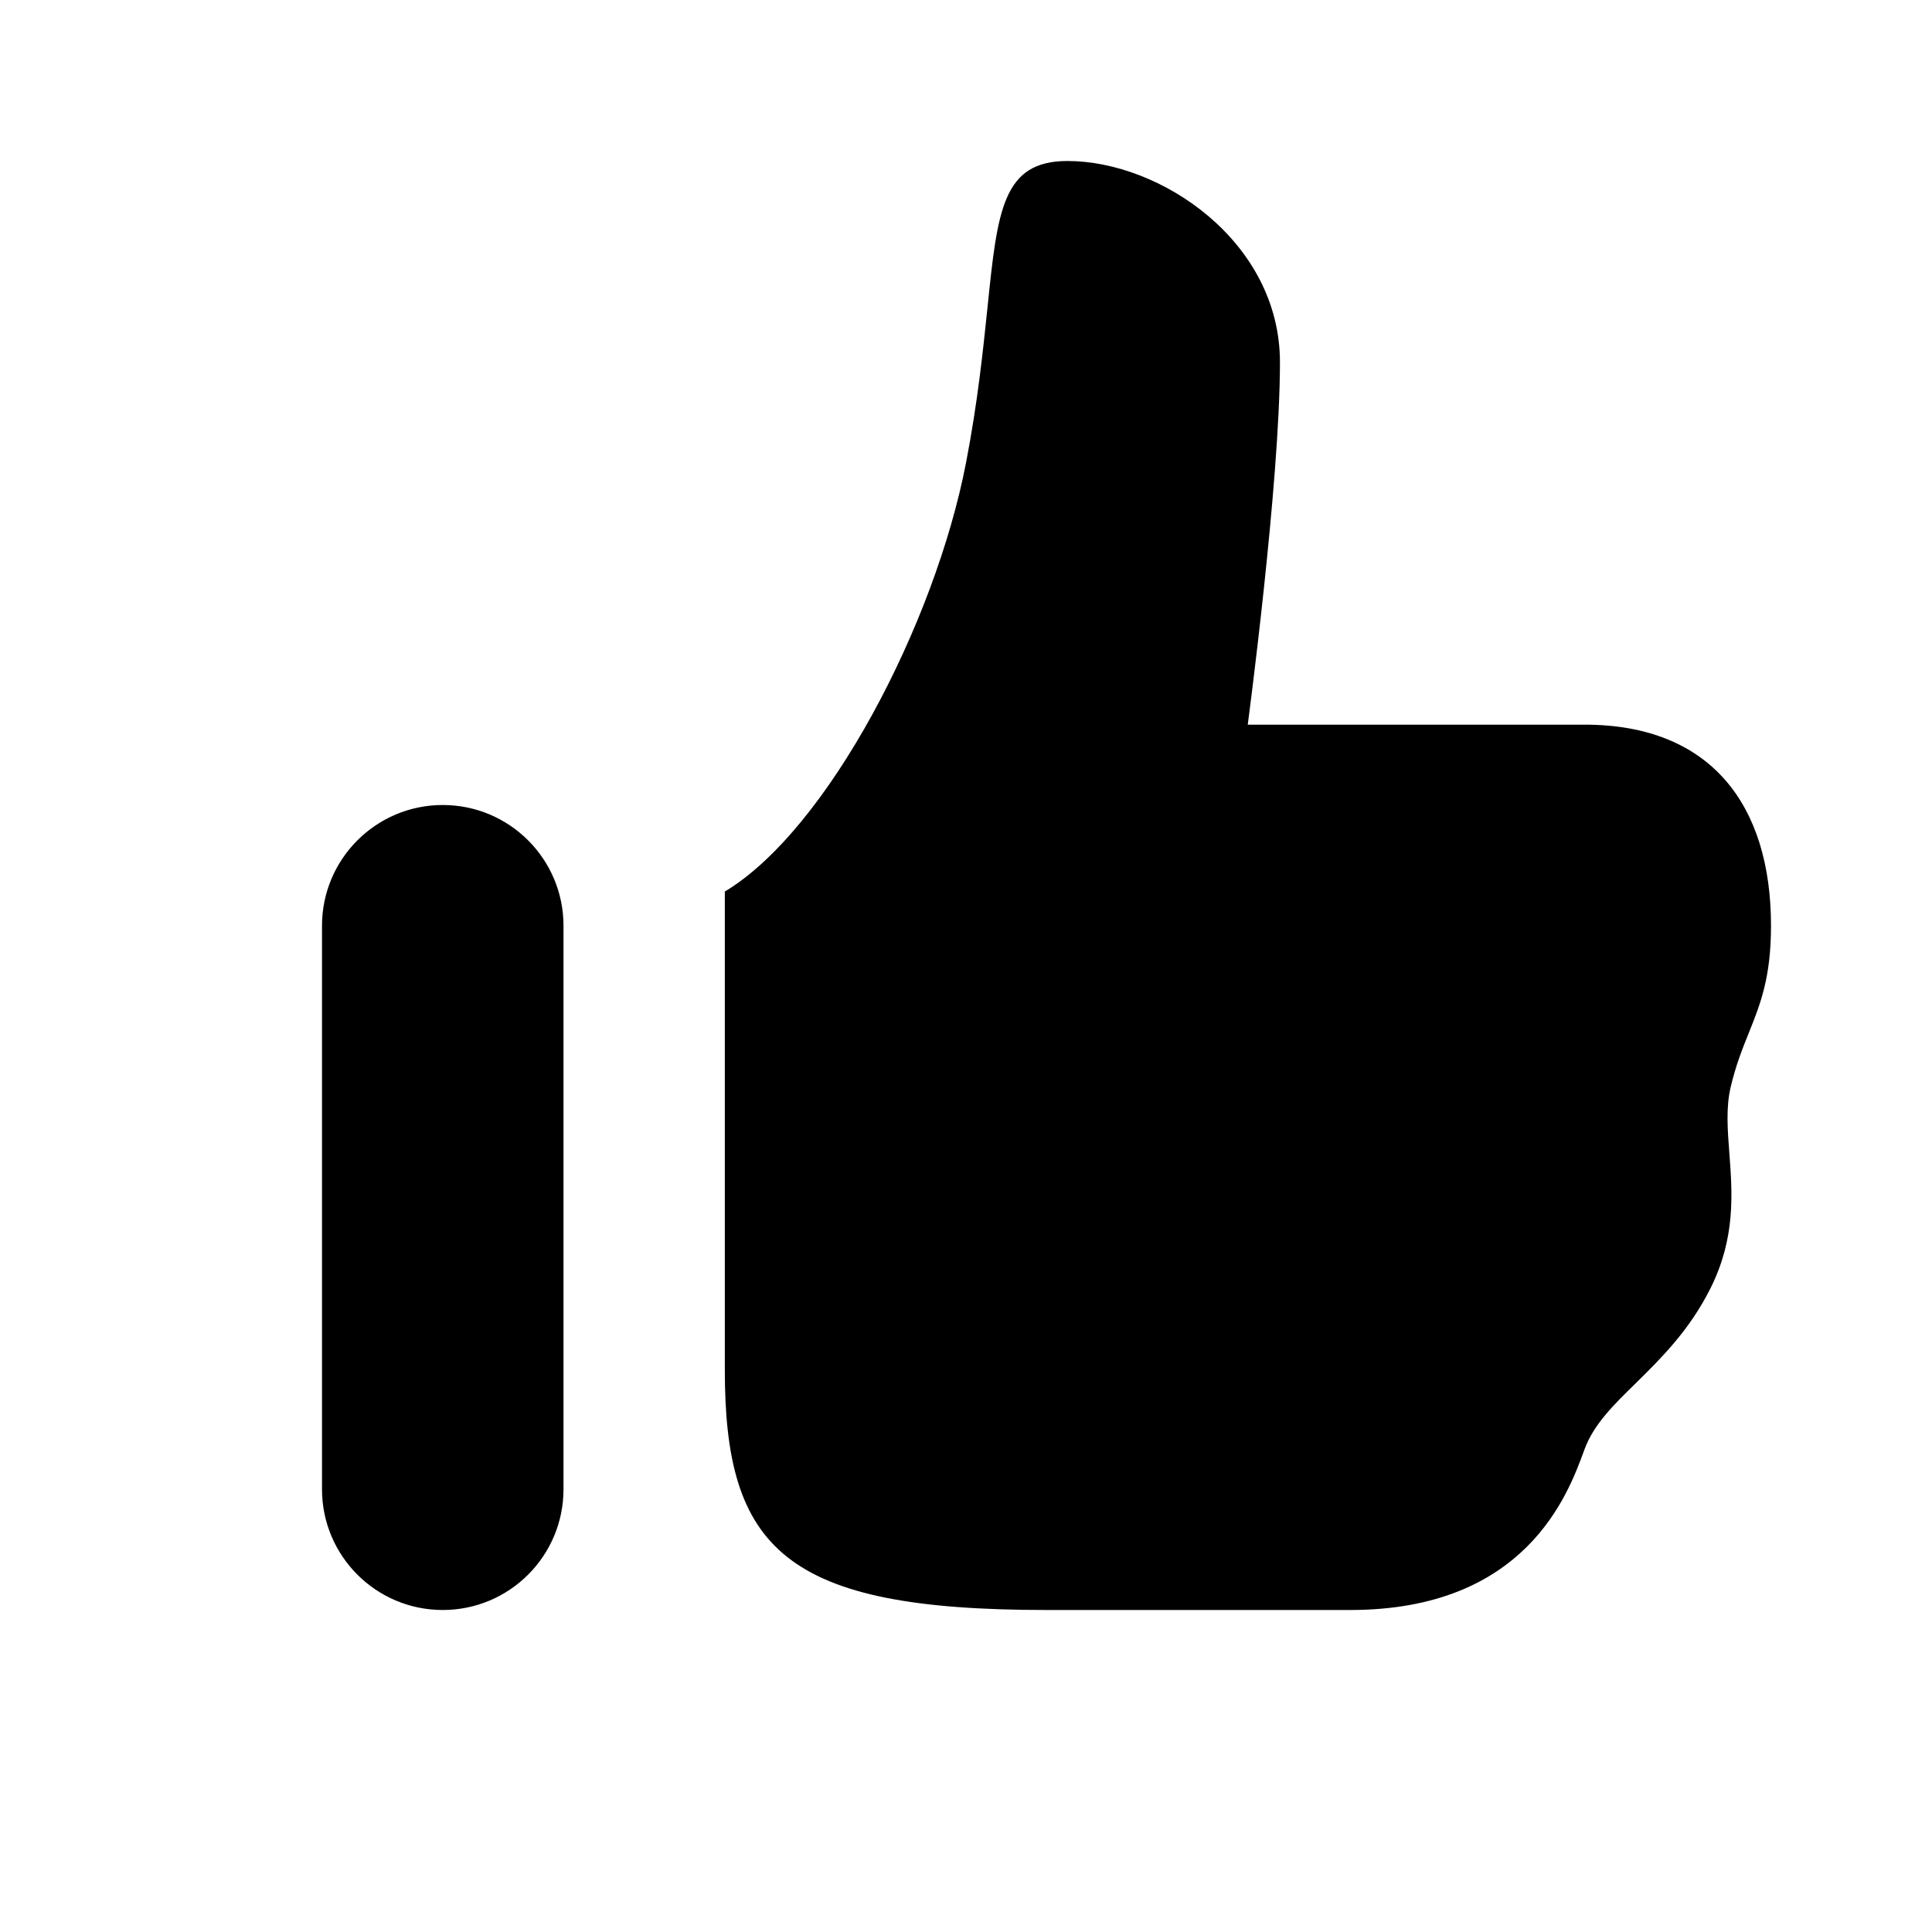
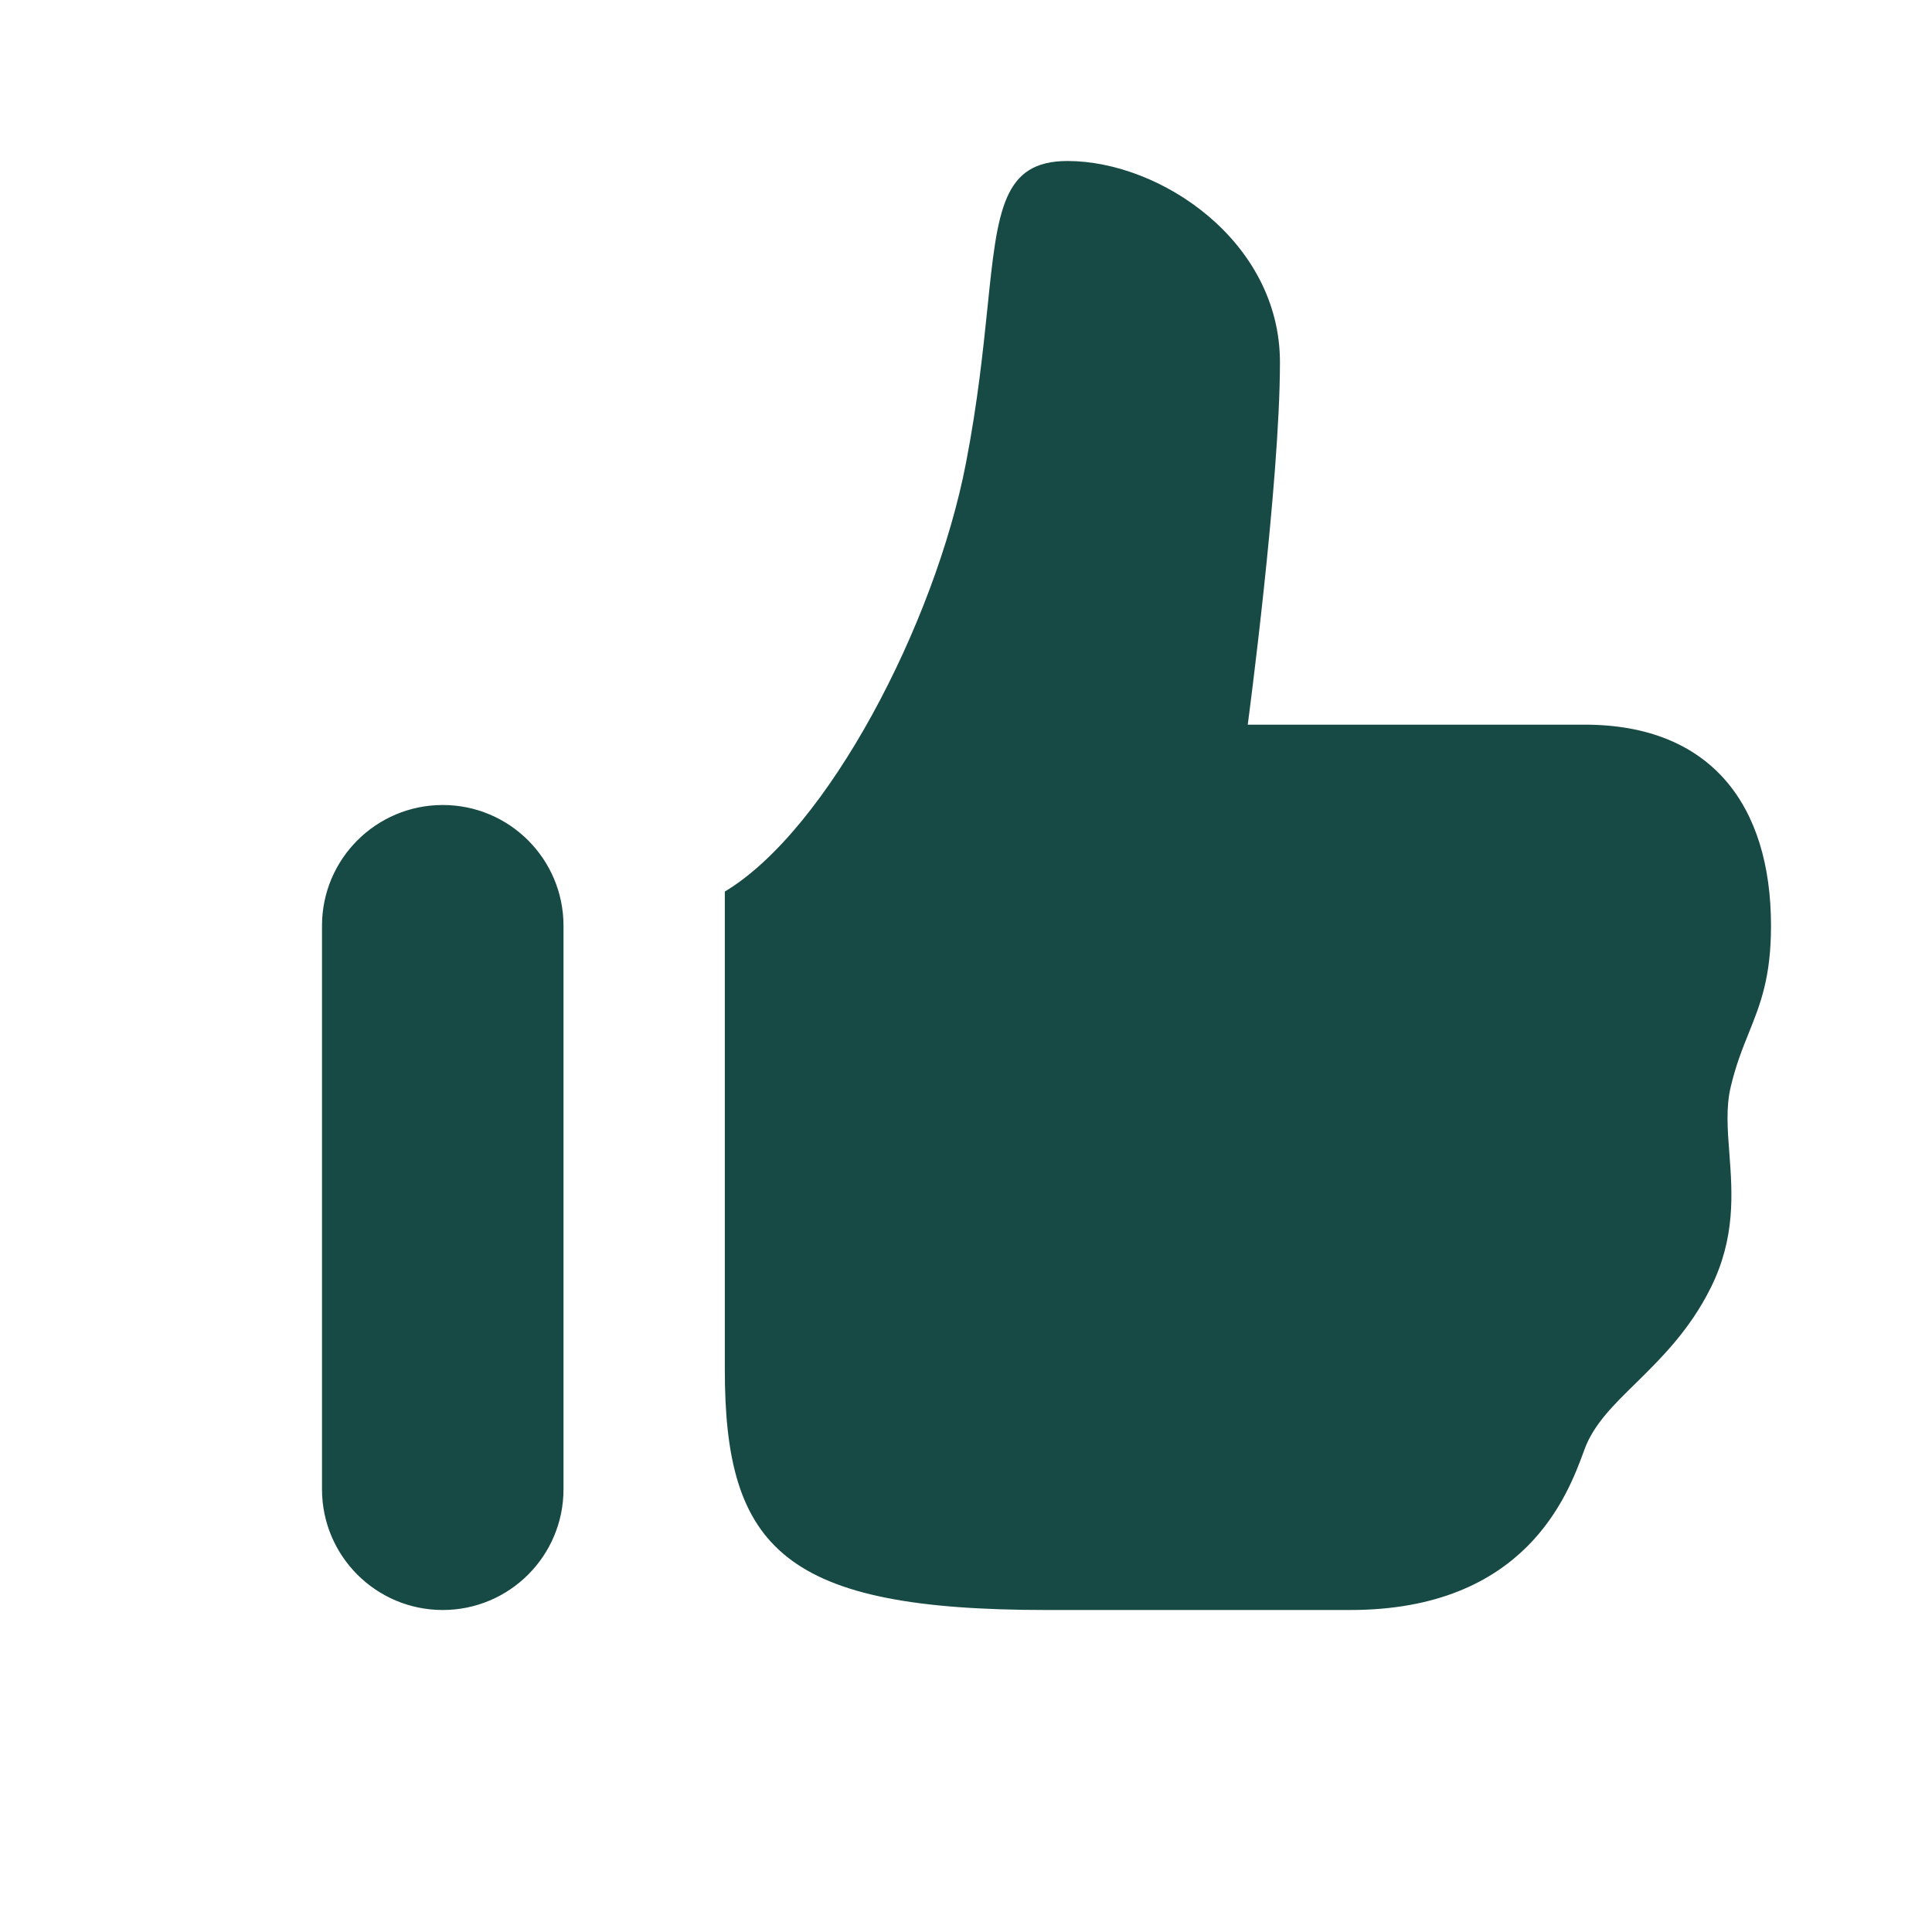
<svg xmlns="http://www.w3.org/2000/svg" width="800px" height="800px" viewBox="0 0 24 24" fill="none">
-   <path fill-rule="evenodd" clip-rule="evenodd" d="M15.9 4.5C15.9 3 14.418 2 13.26 2c-.806 0-.869.612-.993 1.82-.055.53-.121 1.174-.267 1.93-.386 2.002-1.72 4.56-2.996 5.325V17C9 19.25 9.75 20 13 20h3.773c2.176 0 2.703-1.433 2.899-1.964l.013-.036c.114-.306.358-.547.638-.82.31-.306.664-.653.927-1.18.311-.623.27-1.177.233-1.67-.023-.299-.044-.575.017-.83.064-.27.146-.475.225-.671.143-.356.275-.686.275-1.329 0-1.5-.748-2.498-2.315-2.498H15.5S15.9 6 15.9 4.5zM5.5 10A1.5 1.5 0 0 0 4 11.5v7a1.5 1.5 0 0 0 3 0v-7A1.5 1.5 0 0 0 5.5 10z" fill="#000000" />
+   <path fill-rule="evenodd" clip-rule="evenodd" d="M15.9 4.5C15.9 3 14.418 2 13.26 2c-.806 0-.869.612-.993 1.82-.055.53-.121 1.174-.267 1.93-.386 2.002-1.72 4.56-2.996 5.325V17C9 19.25 9.75 20 13 20h3.773c2.176 0 2.703-1.433 2.899-1.964l.013-.036c.114-.306.358-.547.638-.82.31-.306.664-.653.927-1.18.311-.623.27-1.177.233-1.67-.023-.299-.044-.575.017-.83.064-.27.146-.475.225-.671.143-.356.275-.686.275-1.329 0-1.5-.748-2.498-2.315-2.498H15.5S15.9 6 15.9 4.5zM5.5 10A1.5 1.5 0 0 0 4 11.5v7a1.5 1.5 0 0 0 3 0v-7A1.5 1.5 0 0 0 5.5 10z" fill="#184A45" />
</svg>
